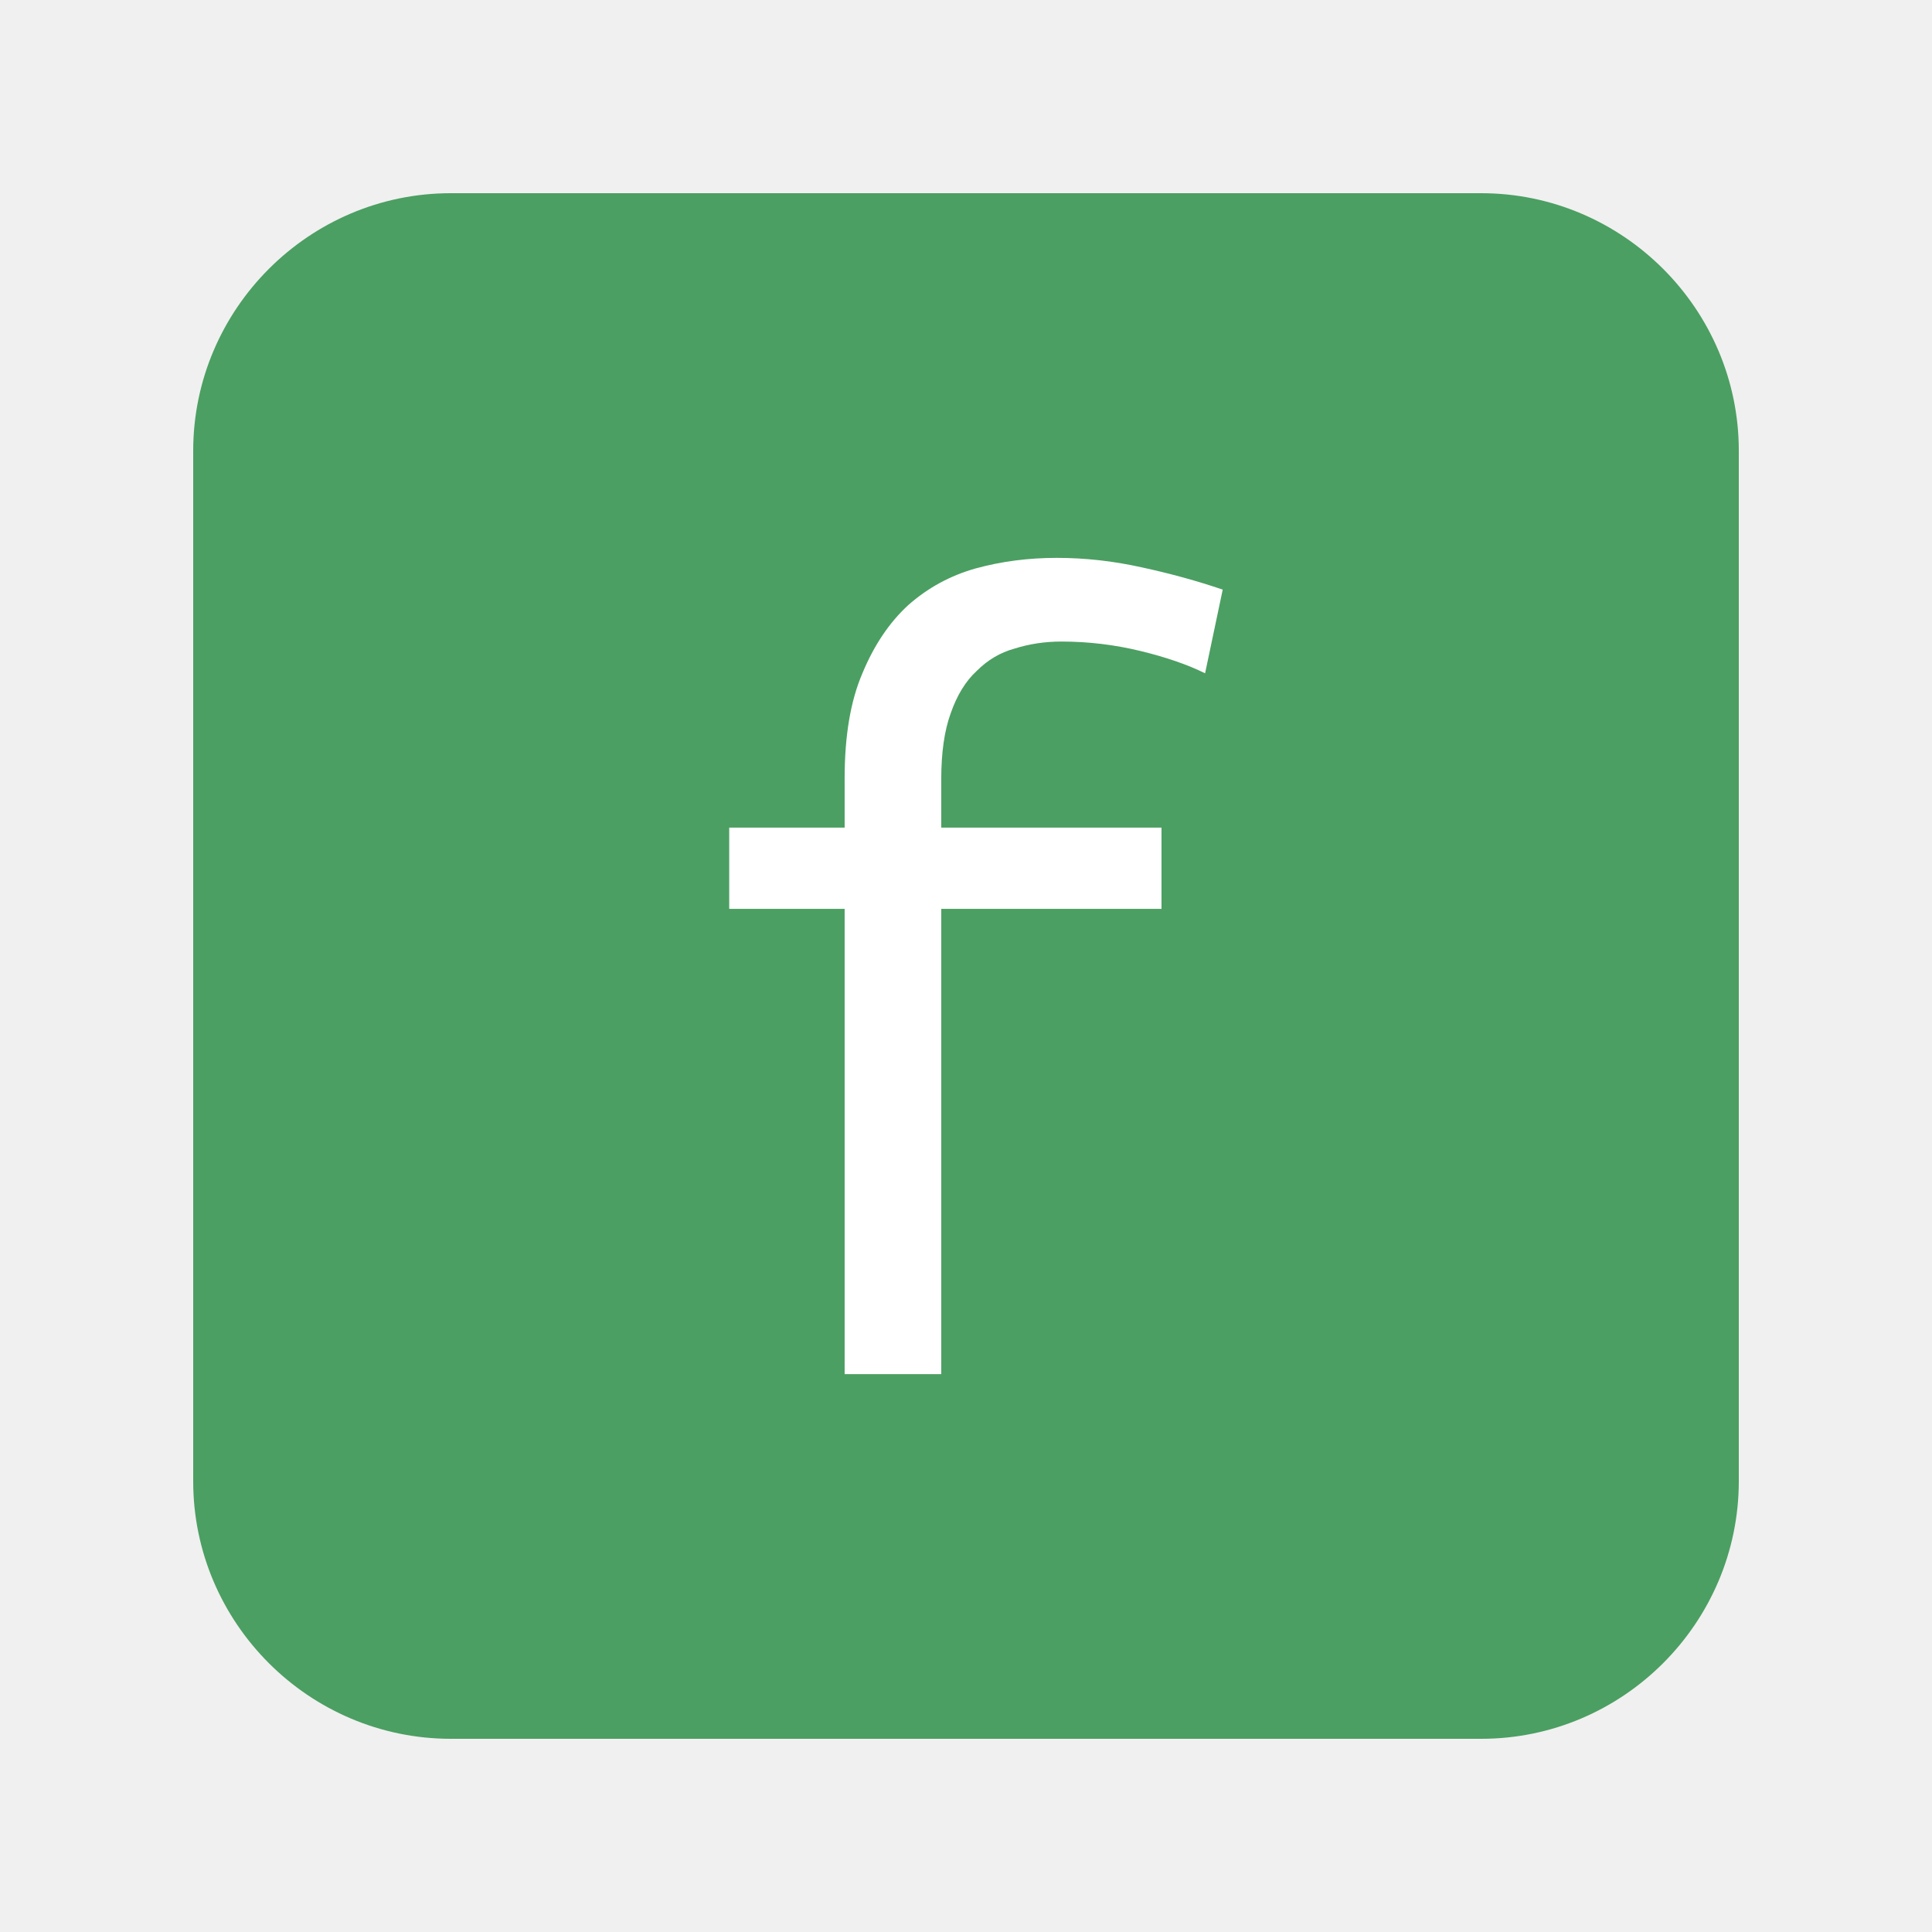
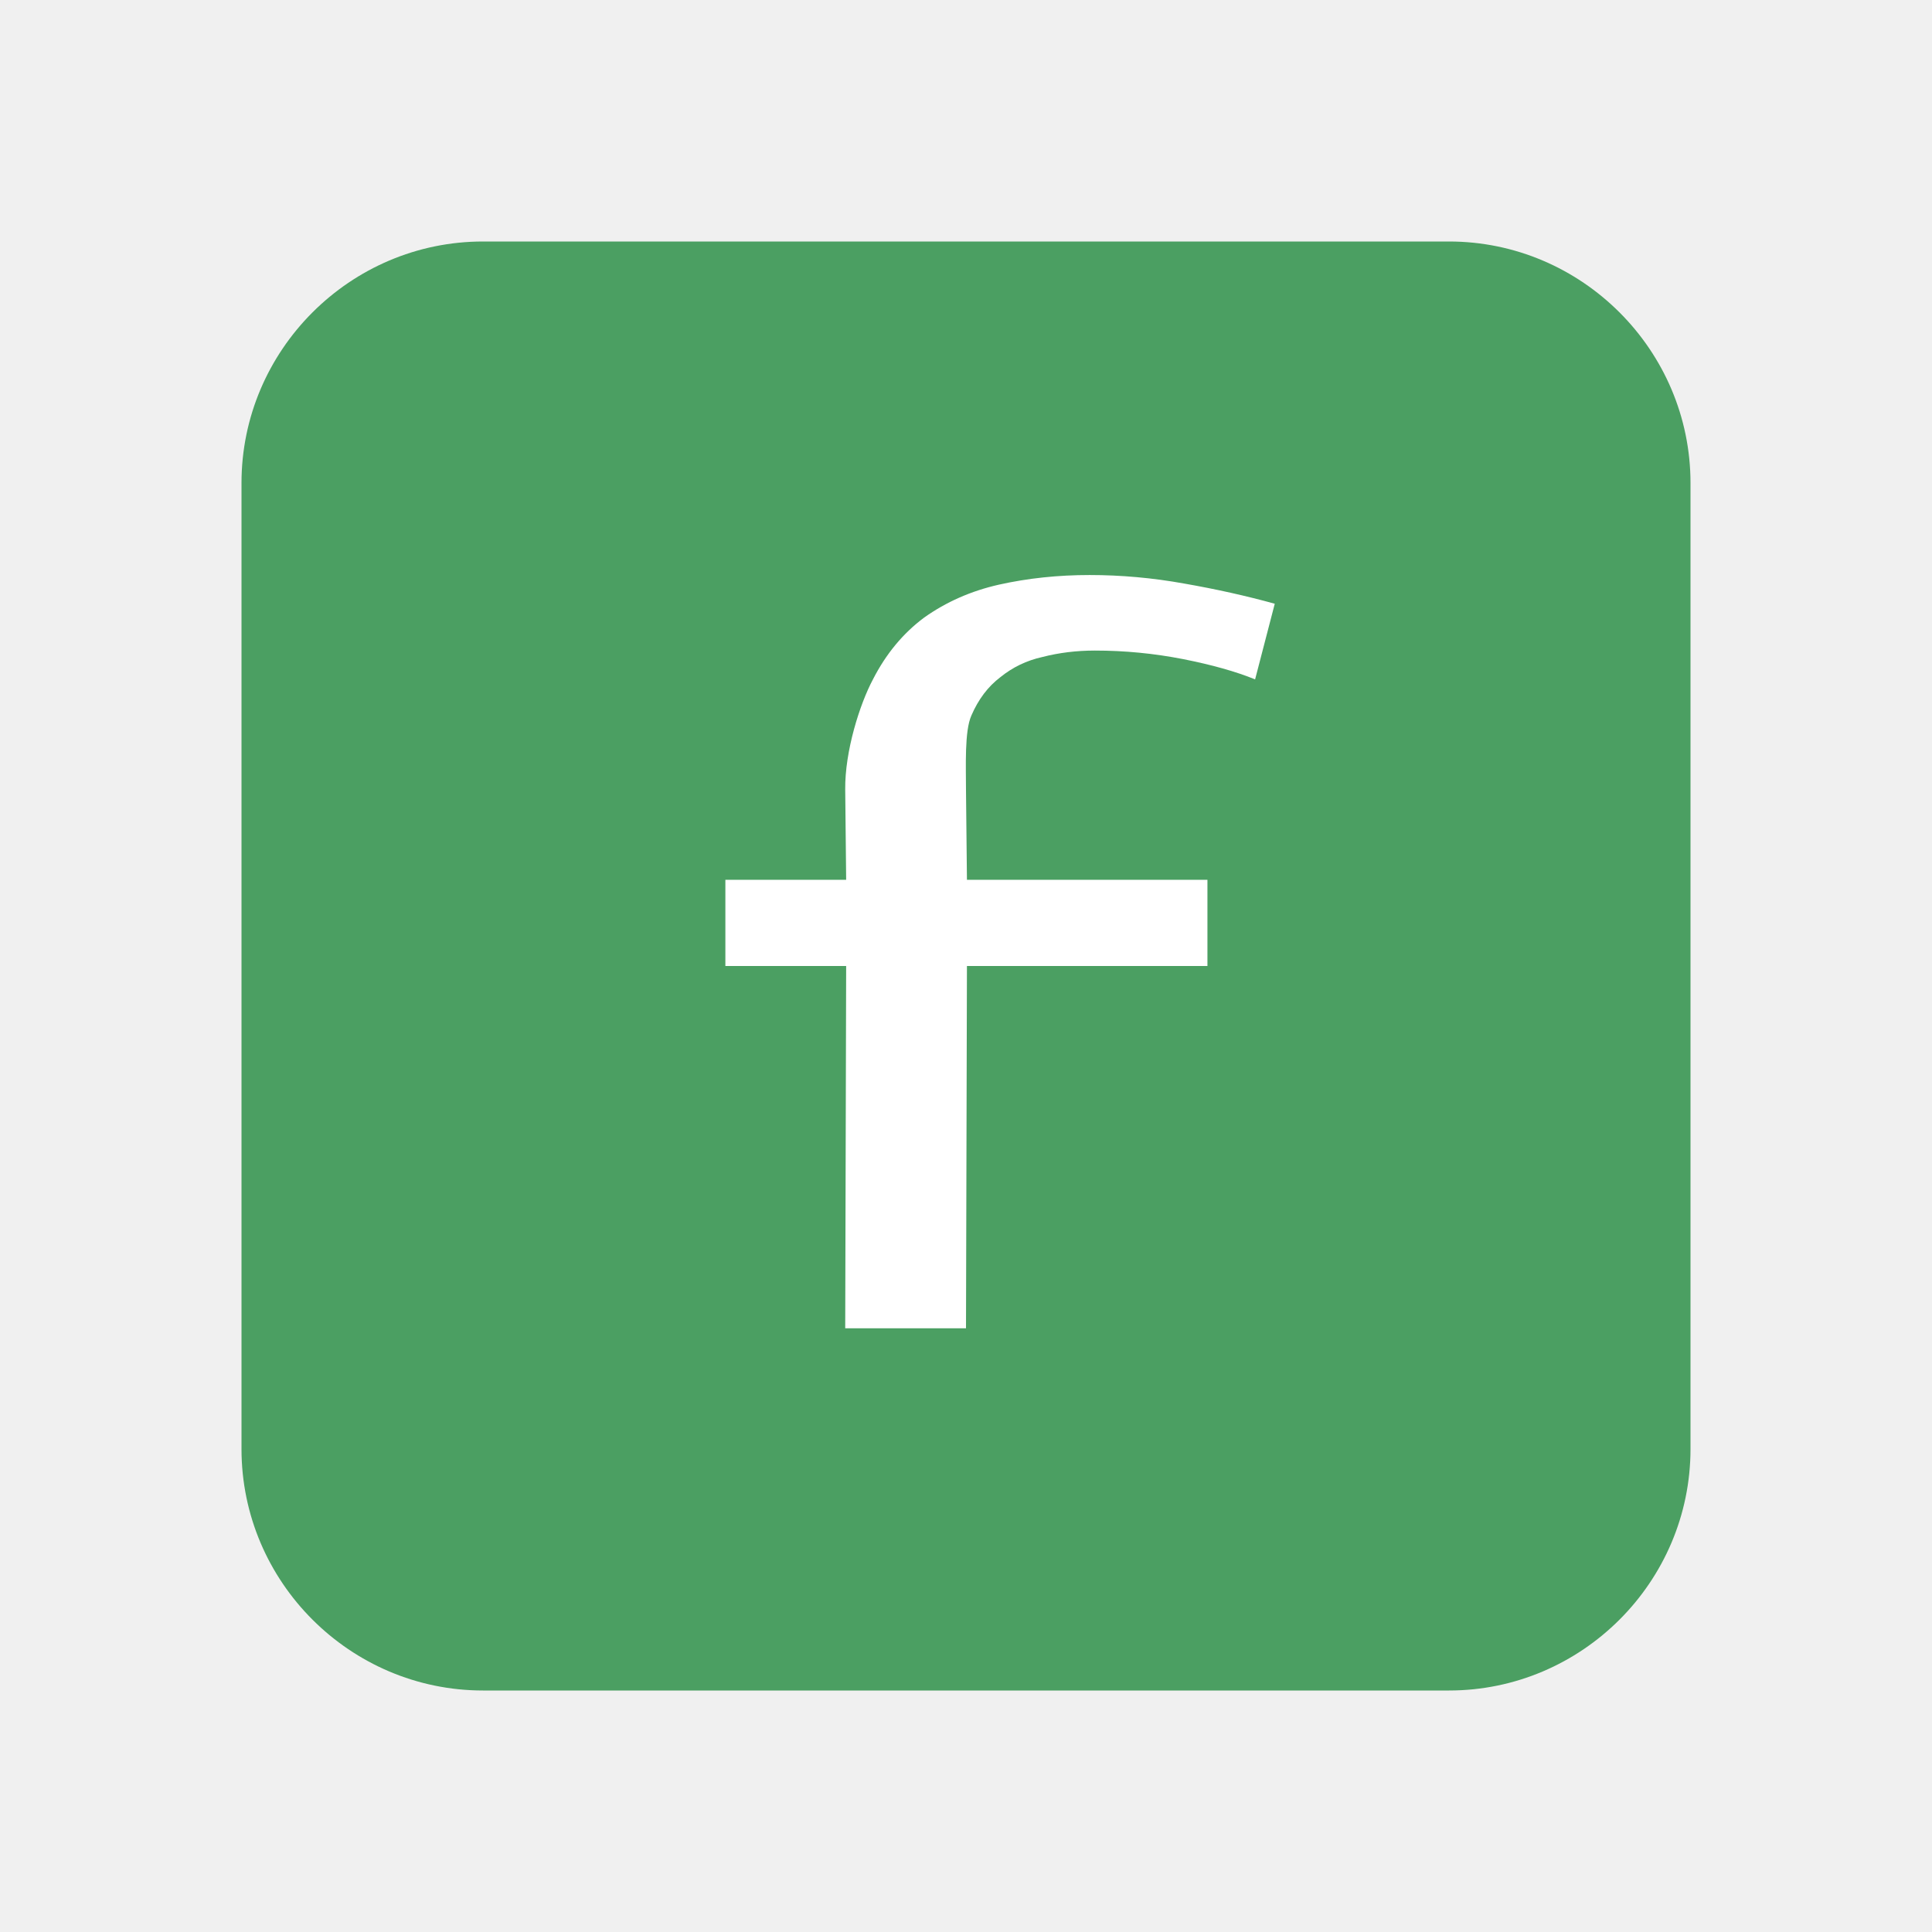
- <svg xmlns="http://www.w3.org/2000/svg" xmlns:ns1="http://www.openswatchbook.org/uri/2009/osb" version="1.1" width="16" height="16" viewBox="0 0 16 16" id="svg2">
+ <svg xmlns="http://www.w3.org/2000/svg" xmlns:ns1="http://www.openswatchbook.org/uri/2009/osb" id="svg2" viewBox="0 0 16 16" height="16" width="16" version="1.1">
  <defs id="defs11">
-     <linearGradient id="linearGradient5254" ns1:paint="solid">
-       <stop style="stop-color:#000000;stop-opacity:1;" offset="0" id="stop5256" />
+     <linearGradient ns1:paint="solid" id="linearGradient5254">
+       <stop id="stop5256" offset="0" style="stop-color:#000000;stop-opacity:1;" />
    </linearGradient>
  </defs>
  <g id="icomoon-ignore">
-     <line stroke-width="1" x1="" y1="" x2="" y2="" stroke="#449FDB" opacity="" id="line5" />
+     <line id="line5" opacity="" stroke="#449FDB" y2="" x2="" y1="" x1="" stroke-width="1" />
  </g>
-   <path d="m 12.266,1.6 -8.533,0 C 2.56,1.6 1.6,2.56 1.6,3.734 l 0,8.533 C 1.6,13.441 2.56,14.4 3.734,14.4 l 8.533,0 C 13.44,14.4 14.4,13.441 14.4,12.266 l 0,-8.533 C 14.4,2.56 13.44,1.6 12.266,1.6 z" id="path7" style="fill:#4b9f62;fill-opacity:1" />
-   <g style="font-size:9.754px;font-style:normal;font-variant:normal;font-weight:normal;font-stretch:normal;line-height:125%;letter-spacing:0px;word-spacing:0px;fill:#ffffff;fill-opacity:1;stroke:none;font-family:Monospace;-inkscape-font-specification:Monospace" id="text3752">
-     <path d="m 6.995,11.38 0,-3.853 -0.956,0 0,-0.673 0.956,0 0,-0.41 C 6.995,6.093 7.044,5.804 7.142,5.576 7.239,5.342 7.366,5.154 7.522,5.011 7.685,4.867 7.87,4.767 8.078,4.708 c 0.215,-0.059 0.439,-0.088 0.673,-0.088 0.234,6.8e-6 0.468,0.026 0.702,0.078 0.241,0.052 0.465,0.114 0.673,0.185 L 9.98,5.576 C 9.837,5.505 9.658,5.443 9.444,5.391 9.229,5.339 9.011,5.313 8.79,5.313 c -0.137,6e-6 -0.267,0.02 -0.39,0.059 C 8.283,5.404 8.179,5.466 8.088,5.557 7.997,5.641 7.925,5.758 7.873,5.908 7.821,6.051 7.795,6.233 7.795,6.454 l 0,0.4 1.824,0 0,0.673 -1.824,0 0,3.853 -0.8,0" style="font-family:Ubuntu Mono;-inkscape-font-specification:Ubuntu Mono;fill:#ffffff" id="path5303" />
+   <path transform="matrix(1,0,0,1,0,0)" style="fill:#4b9f62;fill-opacity:1" id="path7" d="M12.0 2.0L4 2.0C2.9 2.0 2.0 2.9 2.0 4L2.0 12C2.0 13.101 2.9 14.0 4 14.0L12 14.0C13.1 14.0 14.0 13.101 14.0 12L14.0 4C14 2.9 13.1 2.0 12.0 2.0Z" />
+   <g id="text3752" style="font-size:9.754px;font-style:normal;font-variant:normal;font-weight:normal;font-stretch:normal;line-height:125%;letter-spacing:0px;word-spacing:0px;fill:#ffffff;fill-opacity:1;stroke:none;font-family:Monospace;-inkscape-font-specification:Monospace" transform="matrix(1.115154,0,0,0.9039523,-0.7349987,0.7133568)">
+     <path id="path5303" style="fill:#ffffff;font-family:Ubuntu Mono;-inkscape-font-specification:Ubuntu Mono" d="m 6.936,11.38 0.007,-3.319 -0.897,0 0,-0.79 0.897,0 -0.007,-0.827 C 6.933,6.093 7.044,5.662 7.142,5.435 7.239,5.201 7.366,5.012 7.522,4.869 7.685,4.726 7.87,4.625 8.078,4.567 c 0.215,-0.059 0.439,-0.088 0.673,-0.088 0.234,6.8e-6 0.468,0.026 0.702,0.078 0.241,0.052 0.465,0.114 0.673,0.185 L 9.98,5.435 C 9.837,5.363 9.658,5.301 9.444,5.249 9.229,5.197 9.011,5.171 8.79,5.171 c -0.137,6e-6 -0.267,0.02 -0.39,0.059 C 8.283,5.262 8.179,5.324 8.088,5.415 7.997,5.5 7.925,5.617 7.873,5.766 7.821,5.909 7.833,6.233 7.833,6.454 l 0.007,0.817 1.786,0 0,0.79 -1.786,0 -0.007,3.319 -0.897,0" />
  </g>
</svg>
